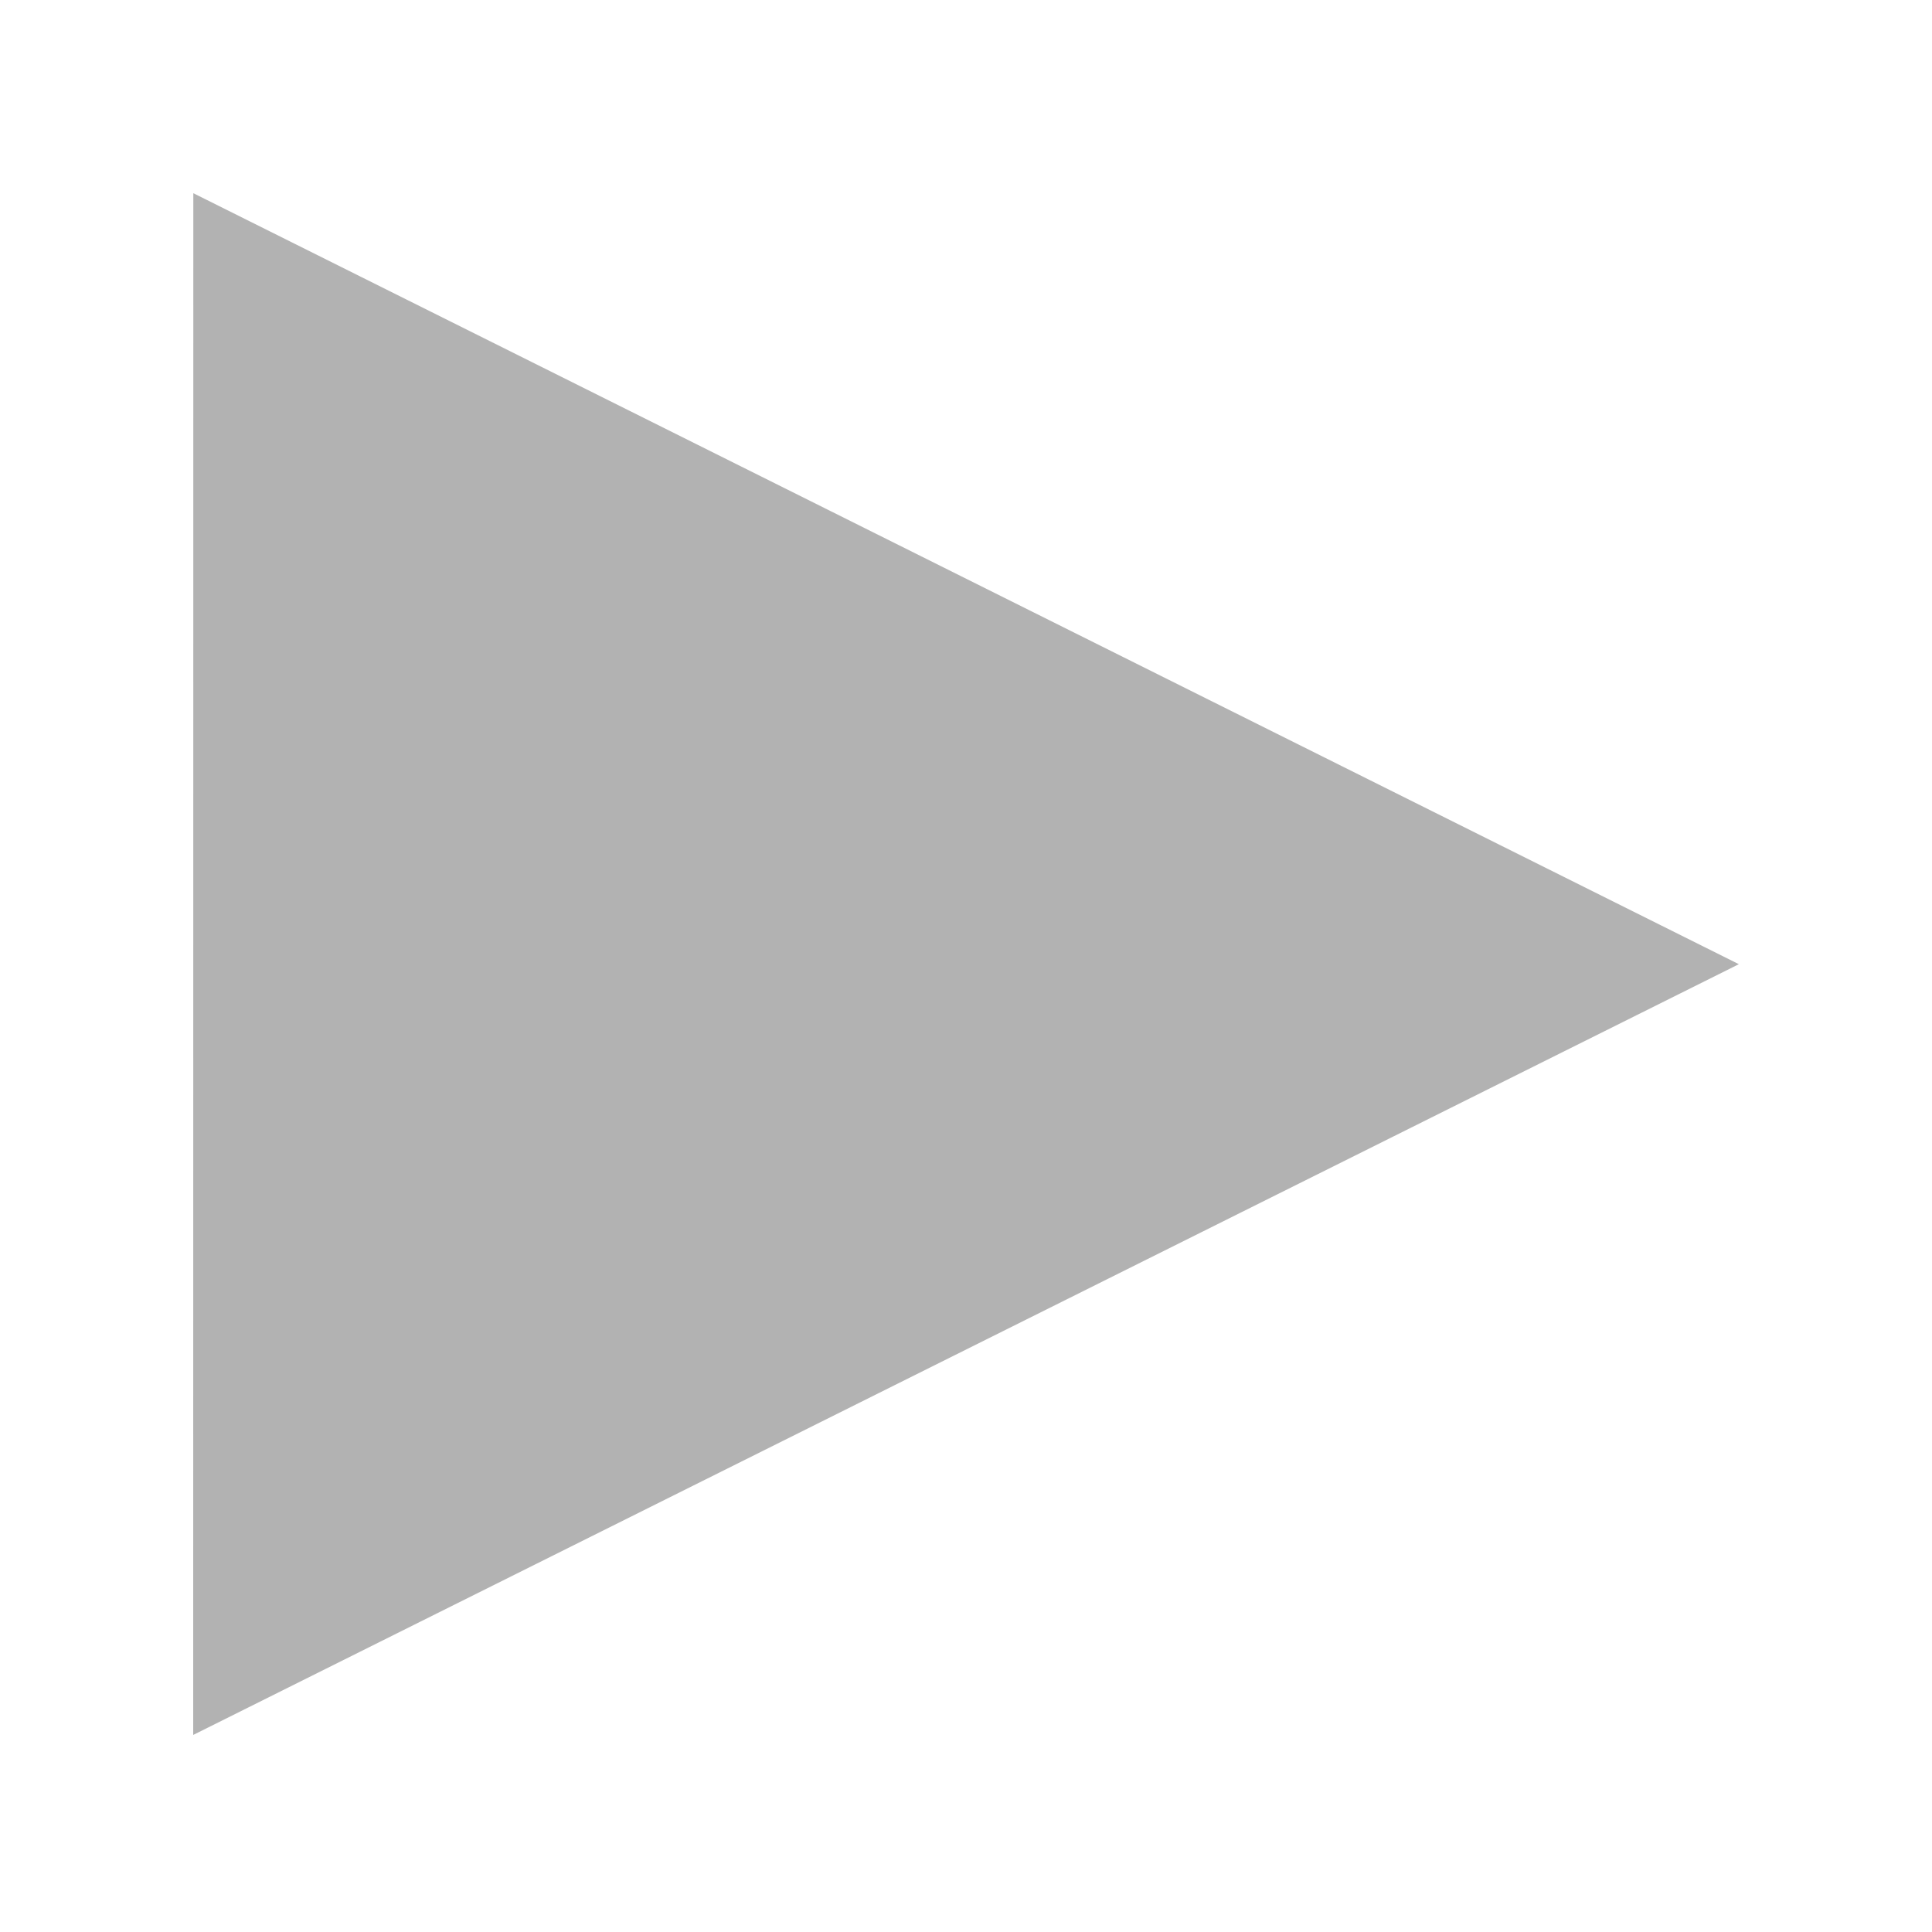
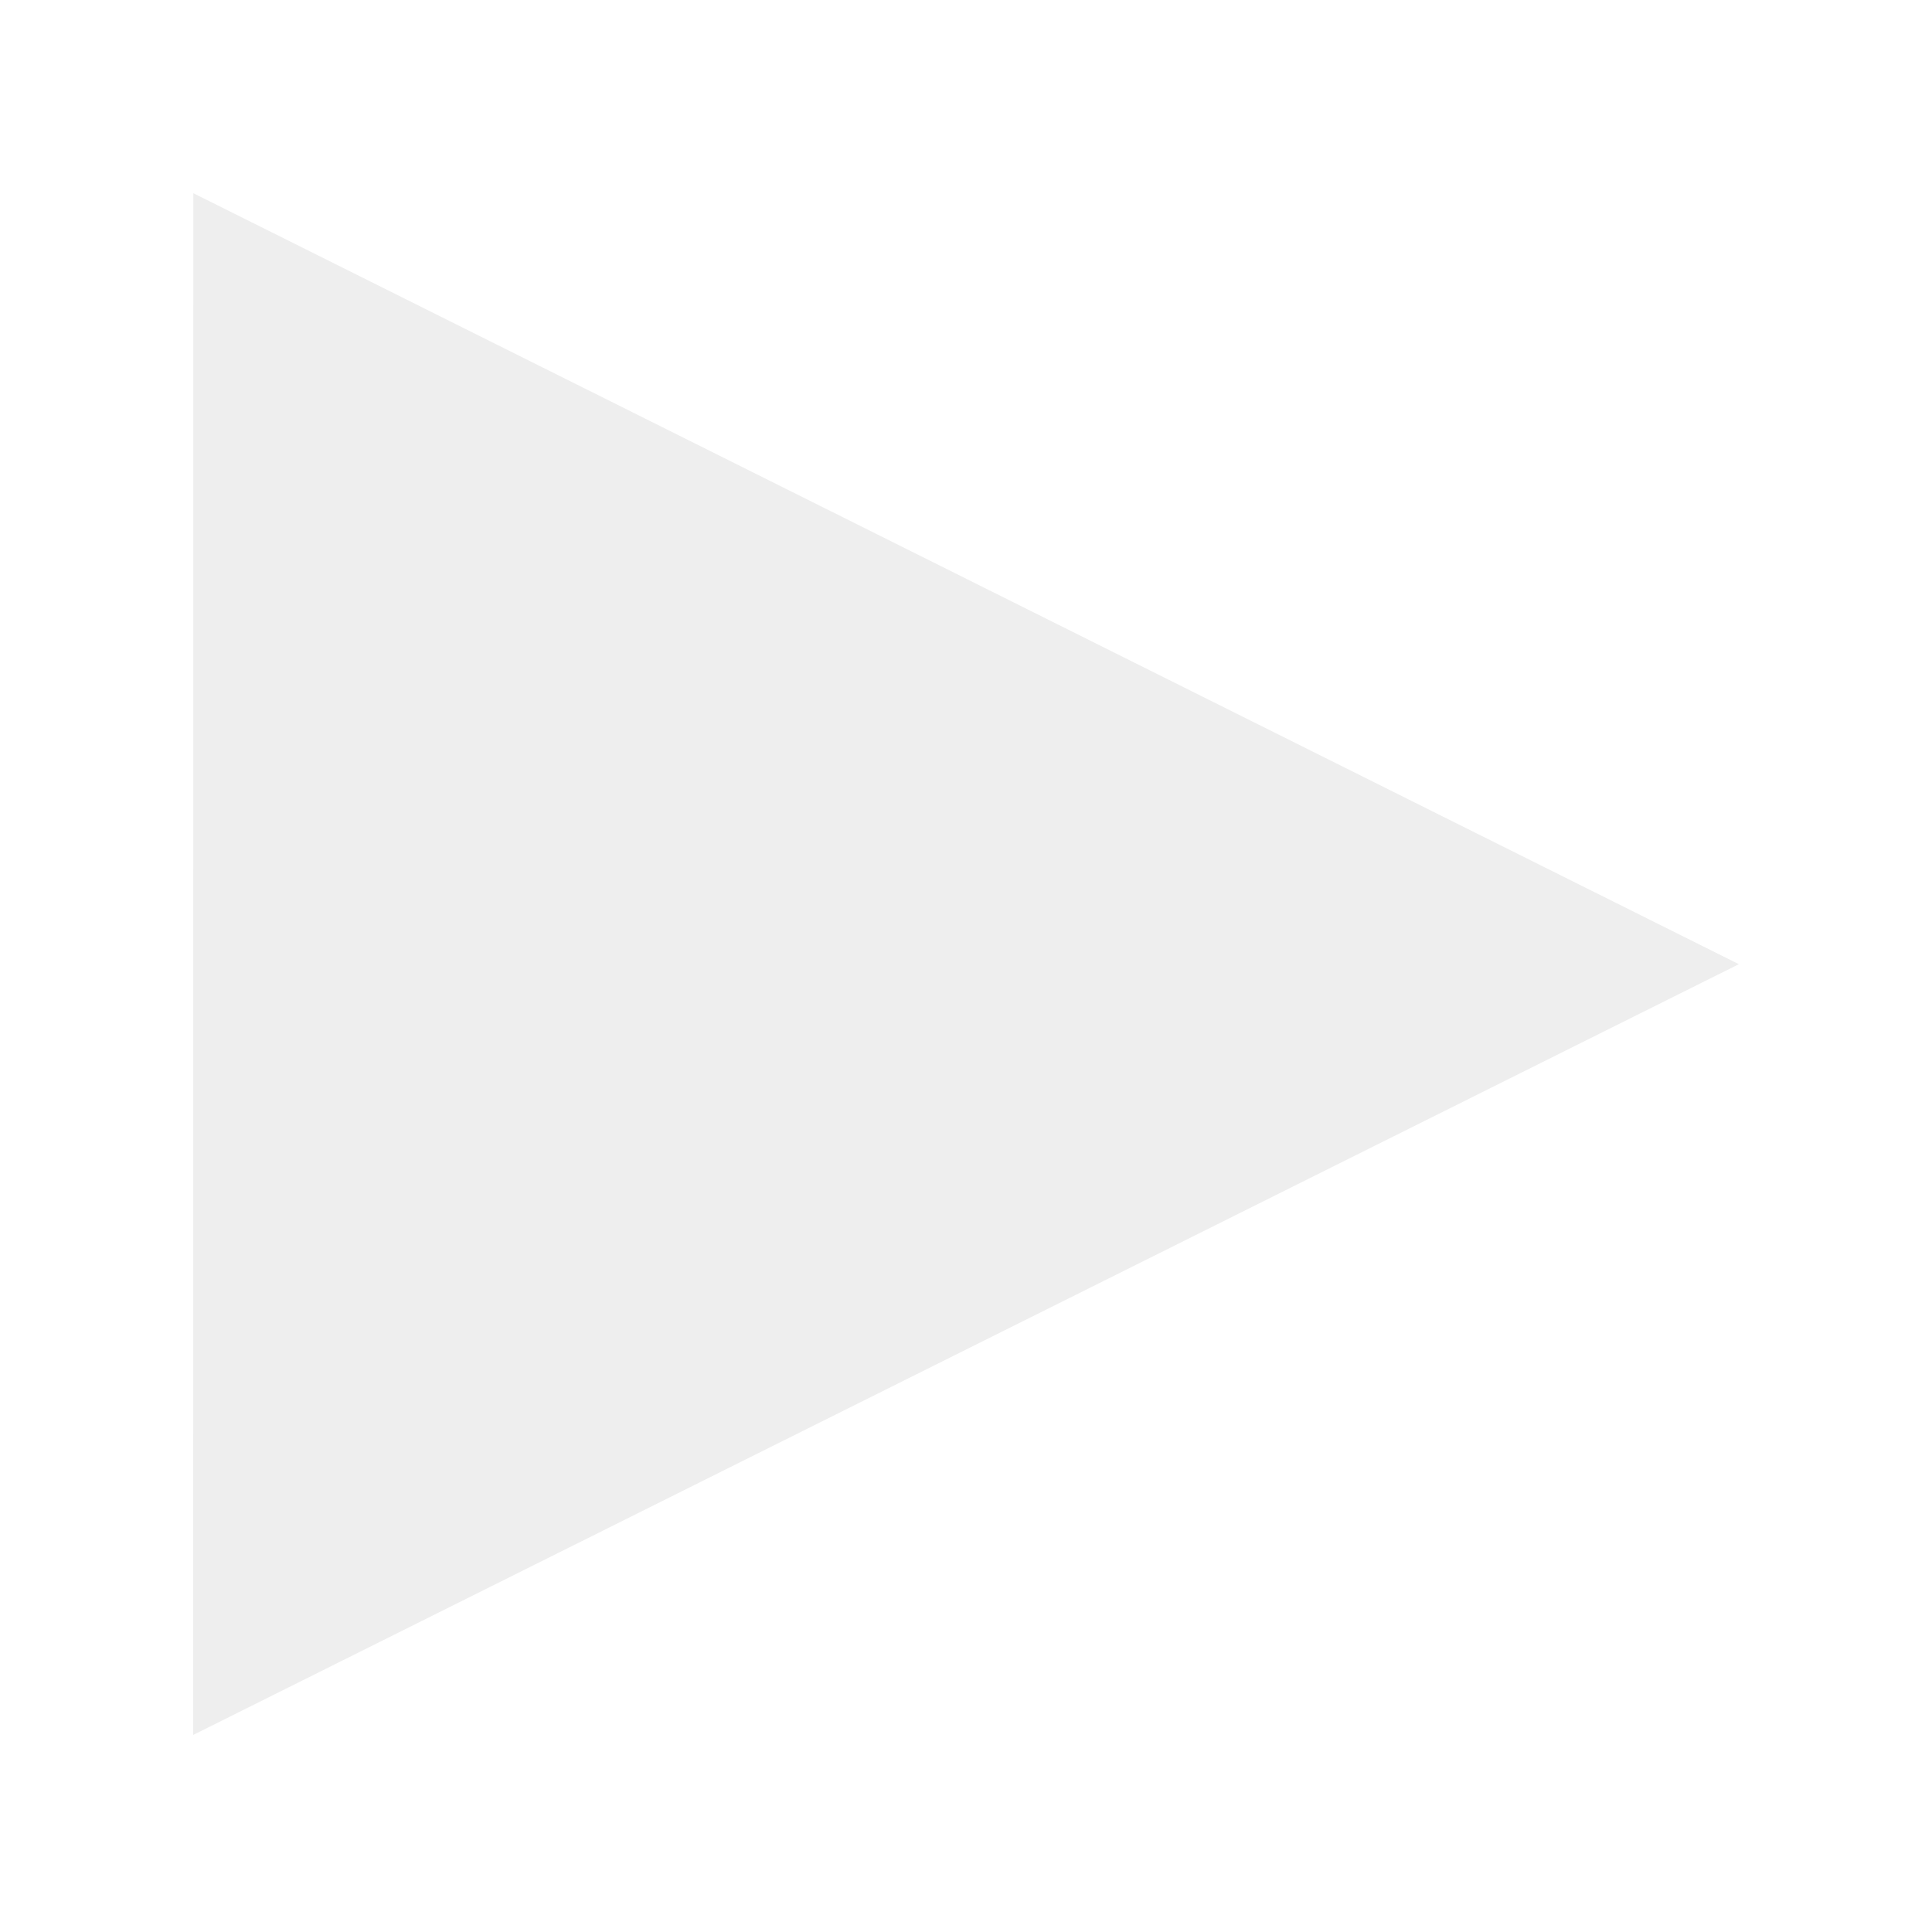
<svg xmlns="http://www.w3.org/2000/svg" xmlns:ns1="https://boxy-svg.com" viewBox="0 0 500 500">
-   <path d="M 242.299 13.013 L 441.799 413.013 L 42.799 413.013 L 242.299 13.013 Z" style="fill-opacity: 0.5; fill: rgb(102, 102, 102);" transform="matrix(-0.000081, 1, -1, -0.000081, 463.0488, 7.234454)" ns1:shape="triangle 42.799 13.013 399 400 0.5 0 1@41b152be" />
+   <path d="M 242.299 13.013 L 441.799 413.013 L 42.799 413.013 L 242.299 13.013 Z" style="fill: rgb(238, 238, 238);" transform="matrix(-0.000081, 1, -1, -0.000081, 463.0488, 7.234454)" ns1:shape="triangle 42.799 13.013 399 400 0.5 0 1@41b152be" />
</svg>
